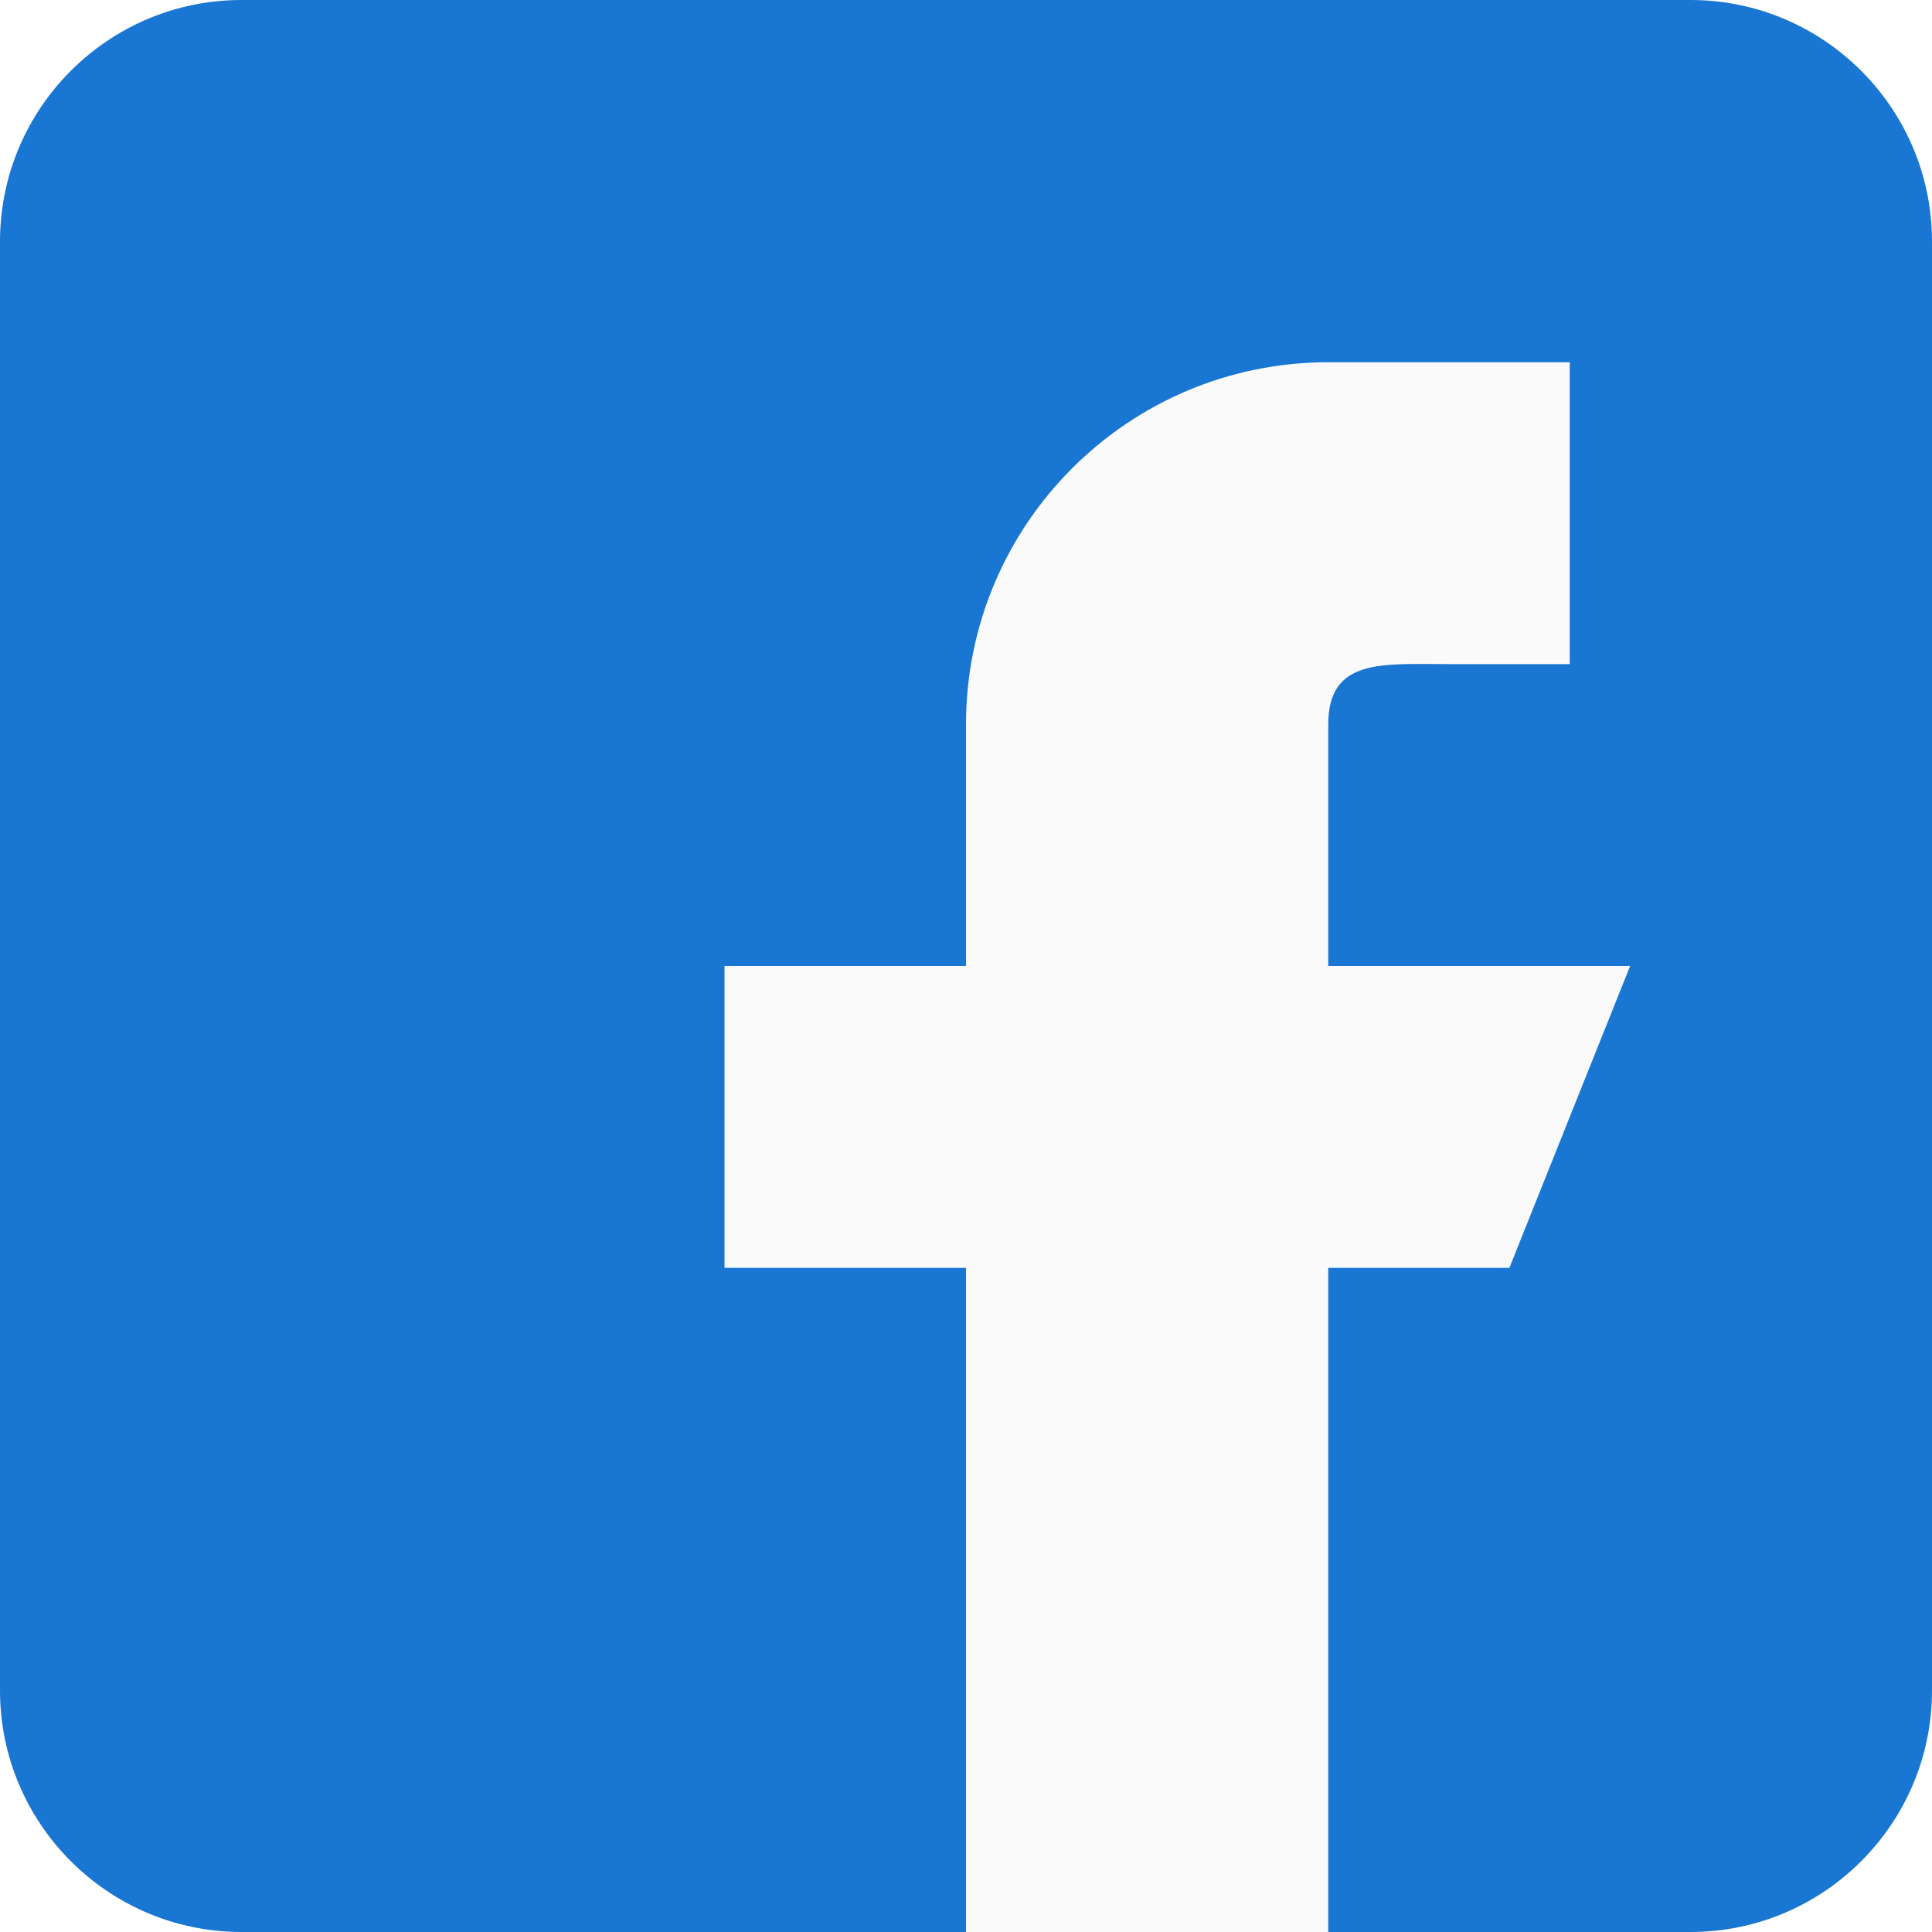
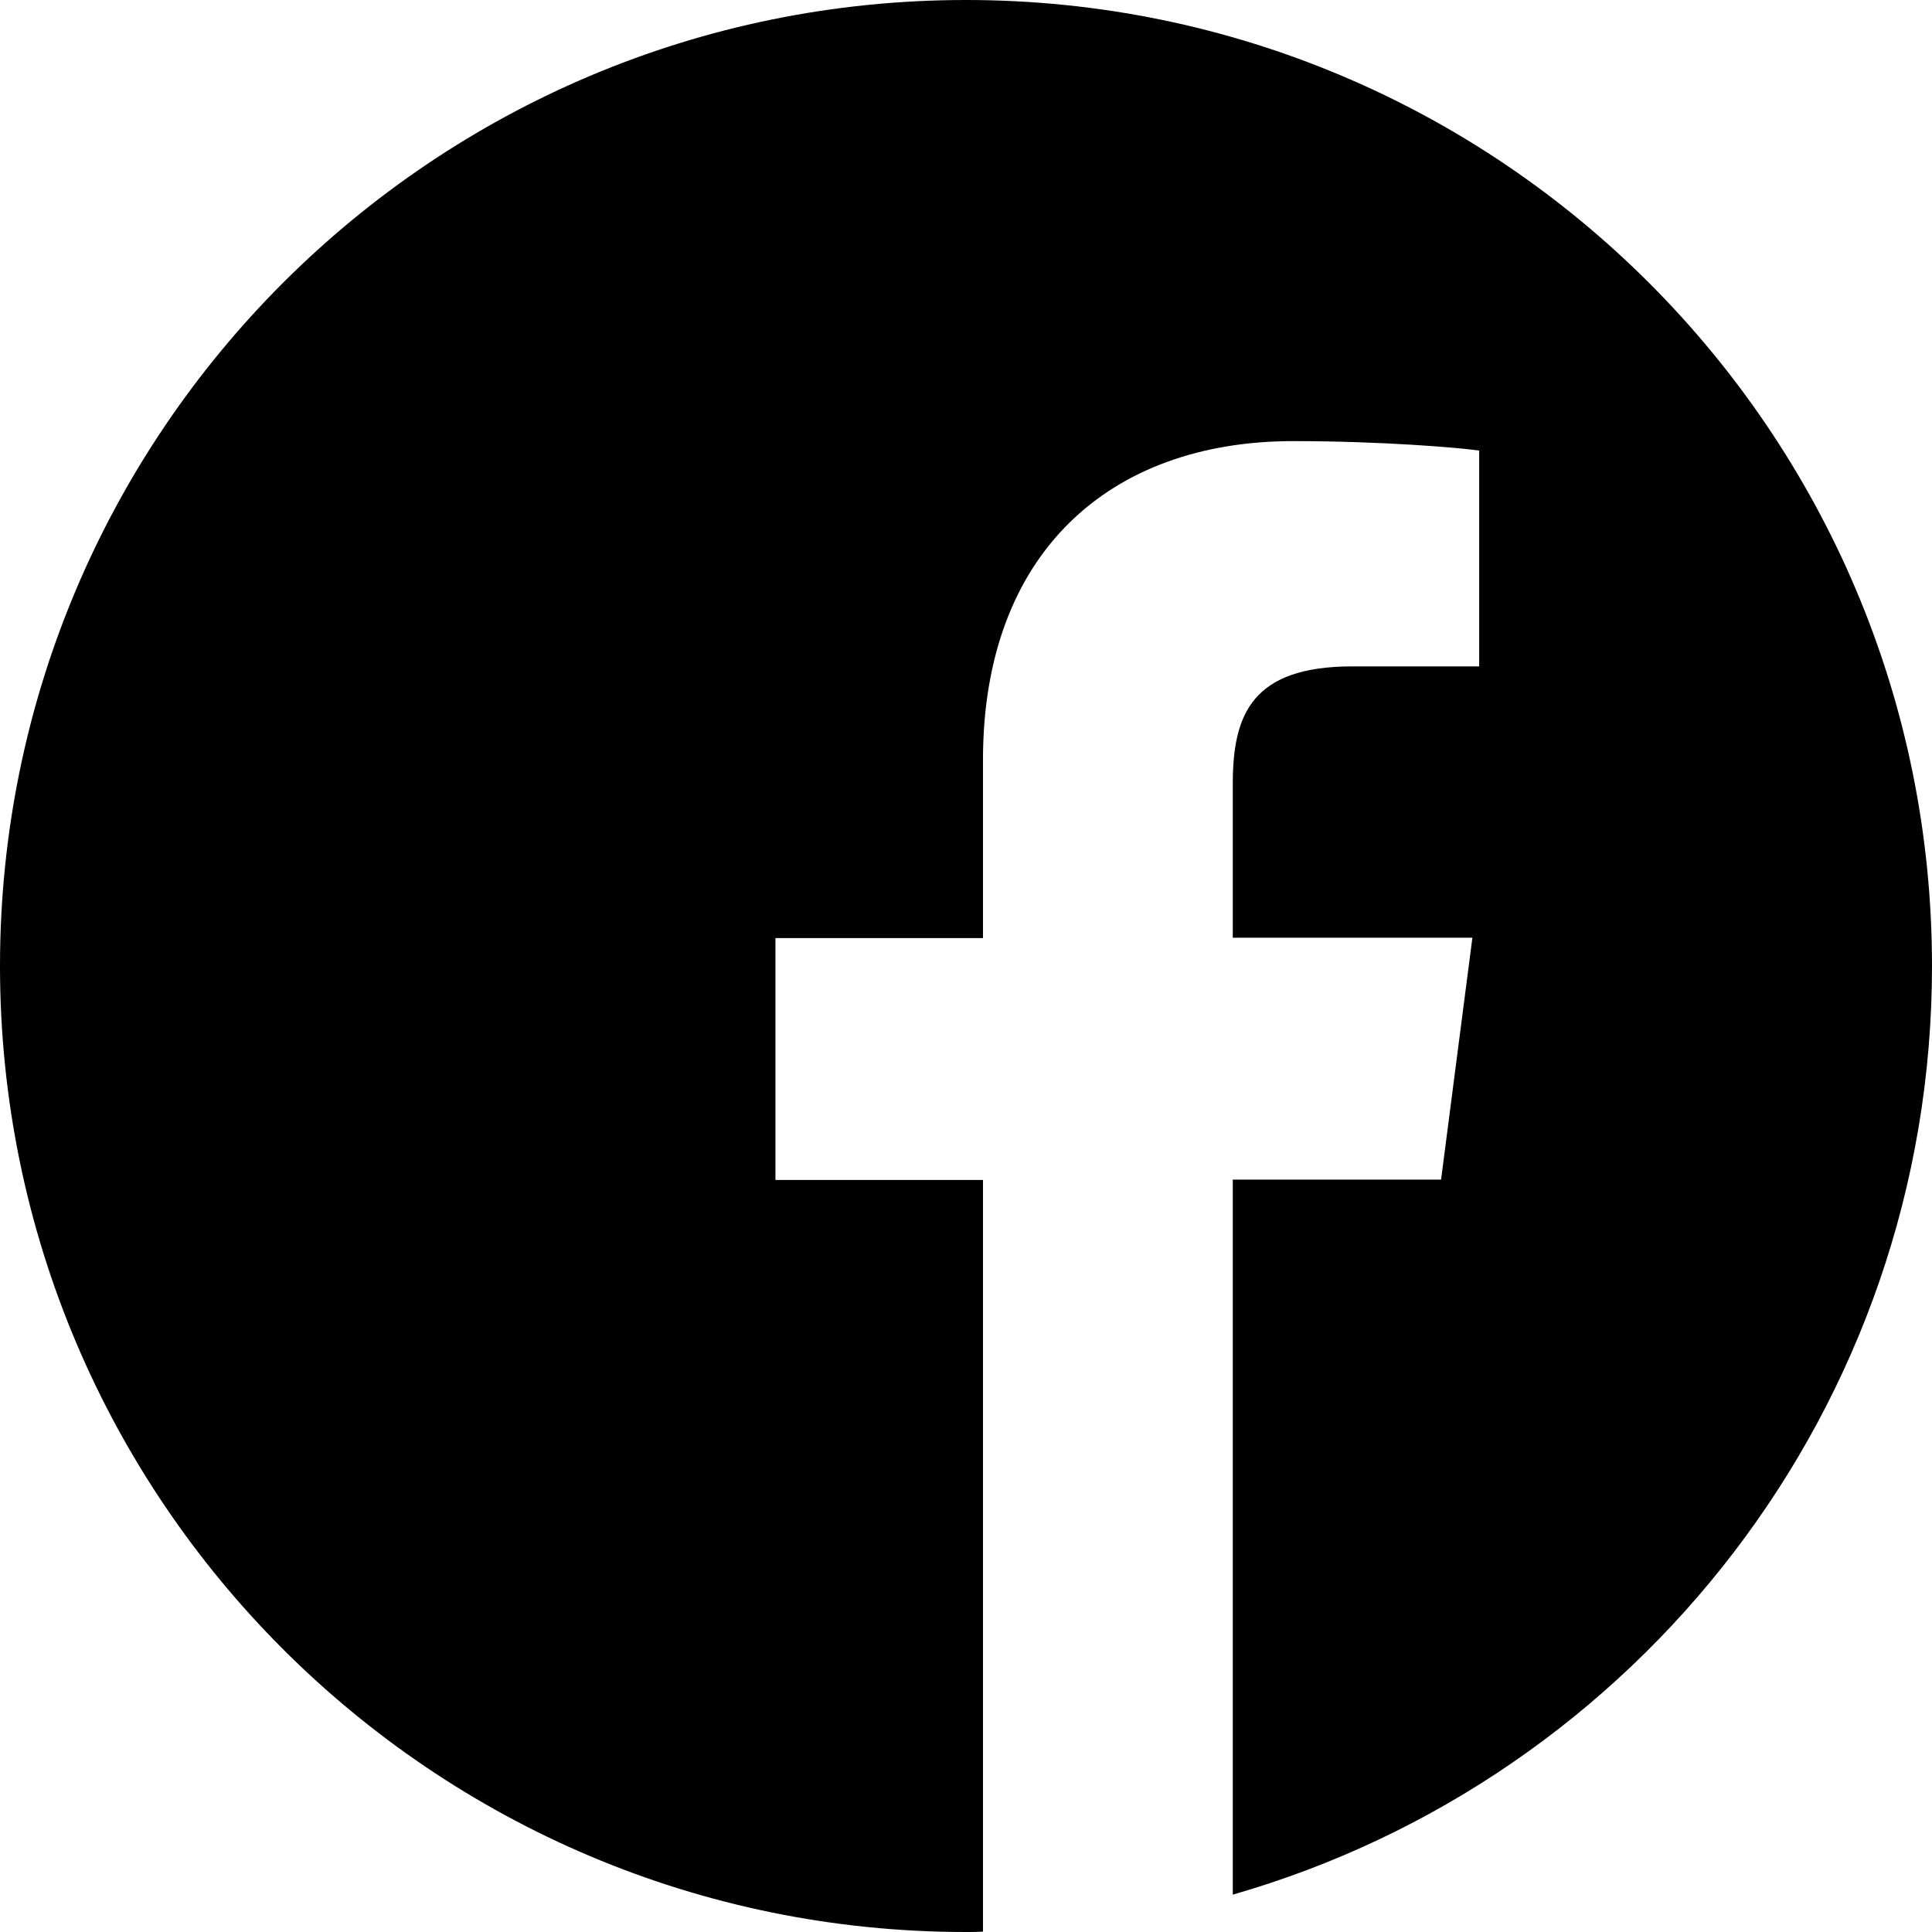
<svg xmlns="http://www.w3.org/2000/svg" version="1.1" width="512" height="512" x="0" y="0" viewBox="0 0 512 512" style="enable-background:new 0 0 512 512" xml:space="preserve">
  <g>
-     <path style="" d="M448,0H64C28.704,0,0,28.704,0,64v384c0,35.296,28.704,64,64,64h384c35.296,0,64-28.704,64-64V64  C512,28.704,483.296,0,448,0z" fill="#1976d2" data-original="#1976d2" />
-     <path style="" d="M432,256h-80v-64c0-17.664,14.336-16,32-16h32V96h-64l0,0c-53.024,0-96,42.976-96,96v64h-64v80h64  v176h96V336h48L432,256z" fill="#fafafa" data-original="#fafafa" />
-     <g>
- </g>
-     <g>
- </g>
-     <g>
- </g>
-     <g>
- </g>
-     <g>
- </g>
-     <g>
- </g>
-     <g>
- </g>
-     <g>
- </g>
-     <g>
- </g>
-     <g>
- </g>
-     <g>
- </g>
-     <g>
- </g>
-     <g>
- </g>
-     <g>
- </g>
-     <g>
- </g>
+     <path d="m512 256c0-141.4-114.6-256-256-256s-256 114.6-256 256 114.6 256 256 256c1.5 0 3 0 4.5-.1v-199.2h-55v-64.1h55v-47.2c0-54.7 33.4-84.5 82.2-84.5 23.4 0 43.5 1.7 49.3 2.5v57.2h-33.6c-26.5 0-31.7 12.6-31.7 31.1v40.8h63.5l-8.3 64.1h-55.2v189.5c107-30.7 185.3-129.2 185.3-246.1z" fill="#000000" data-original="#000000" />
  </g>
</svg>
